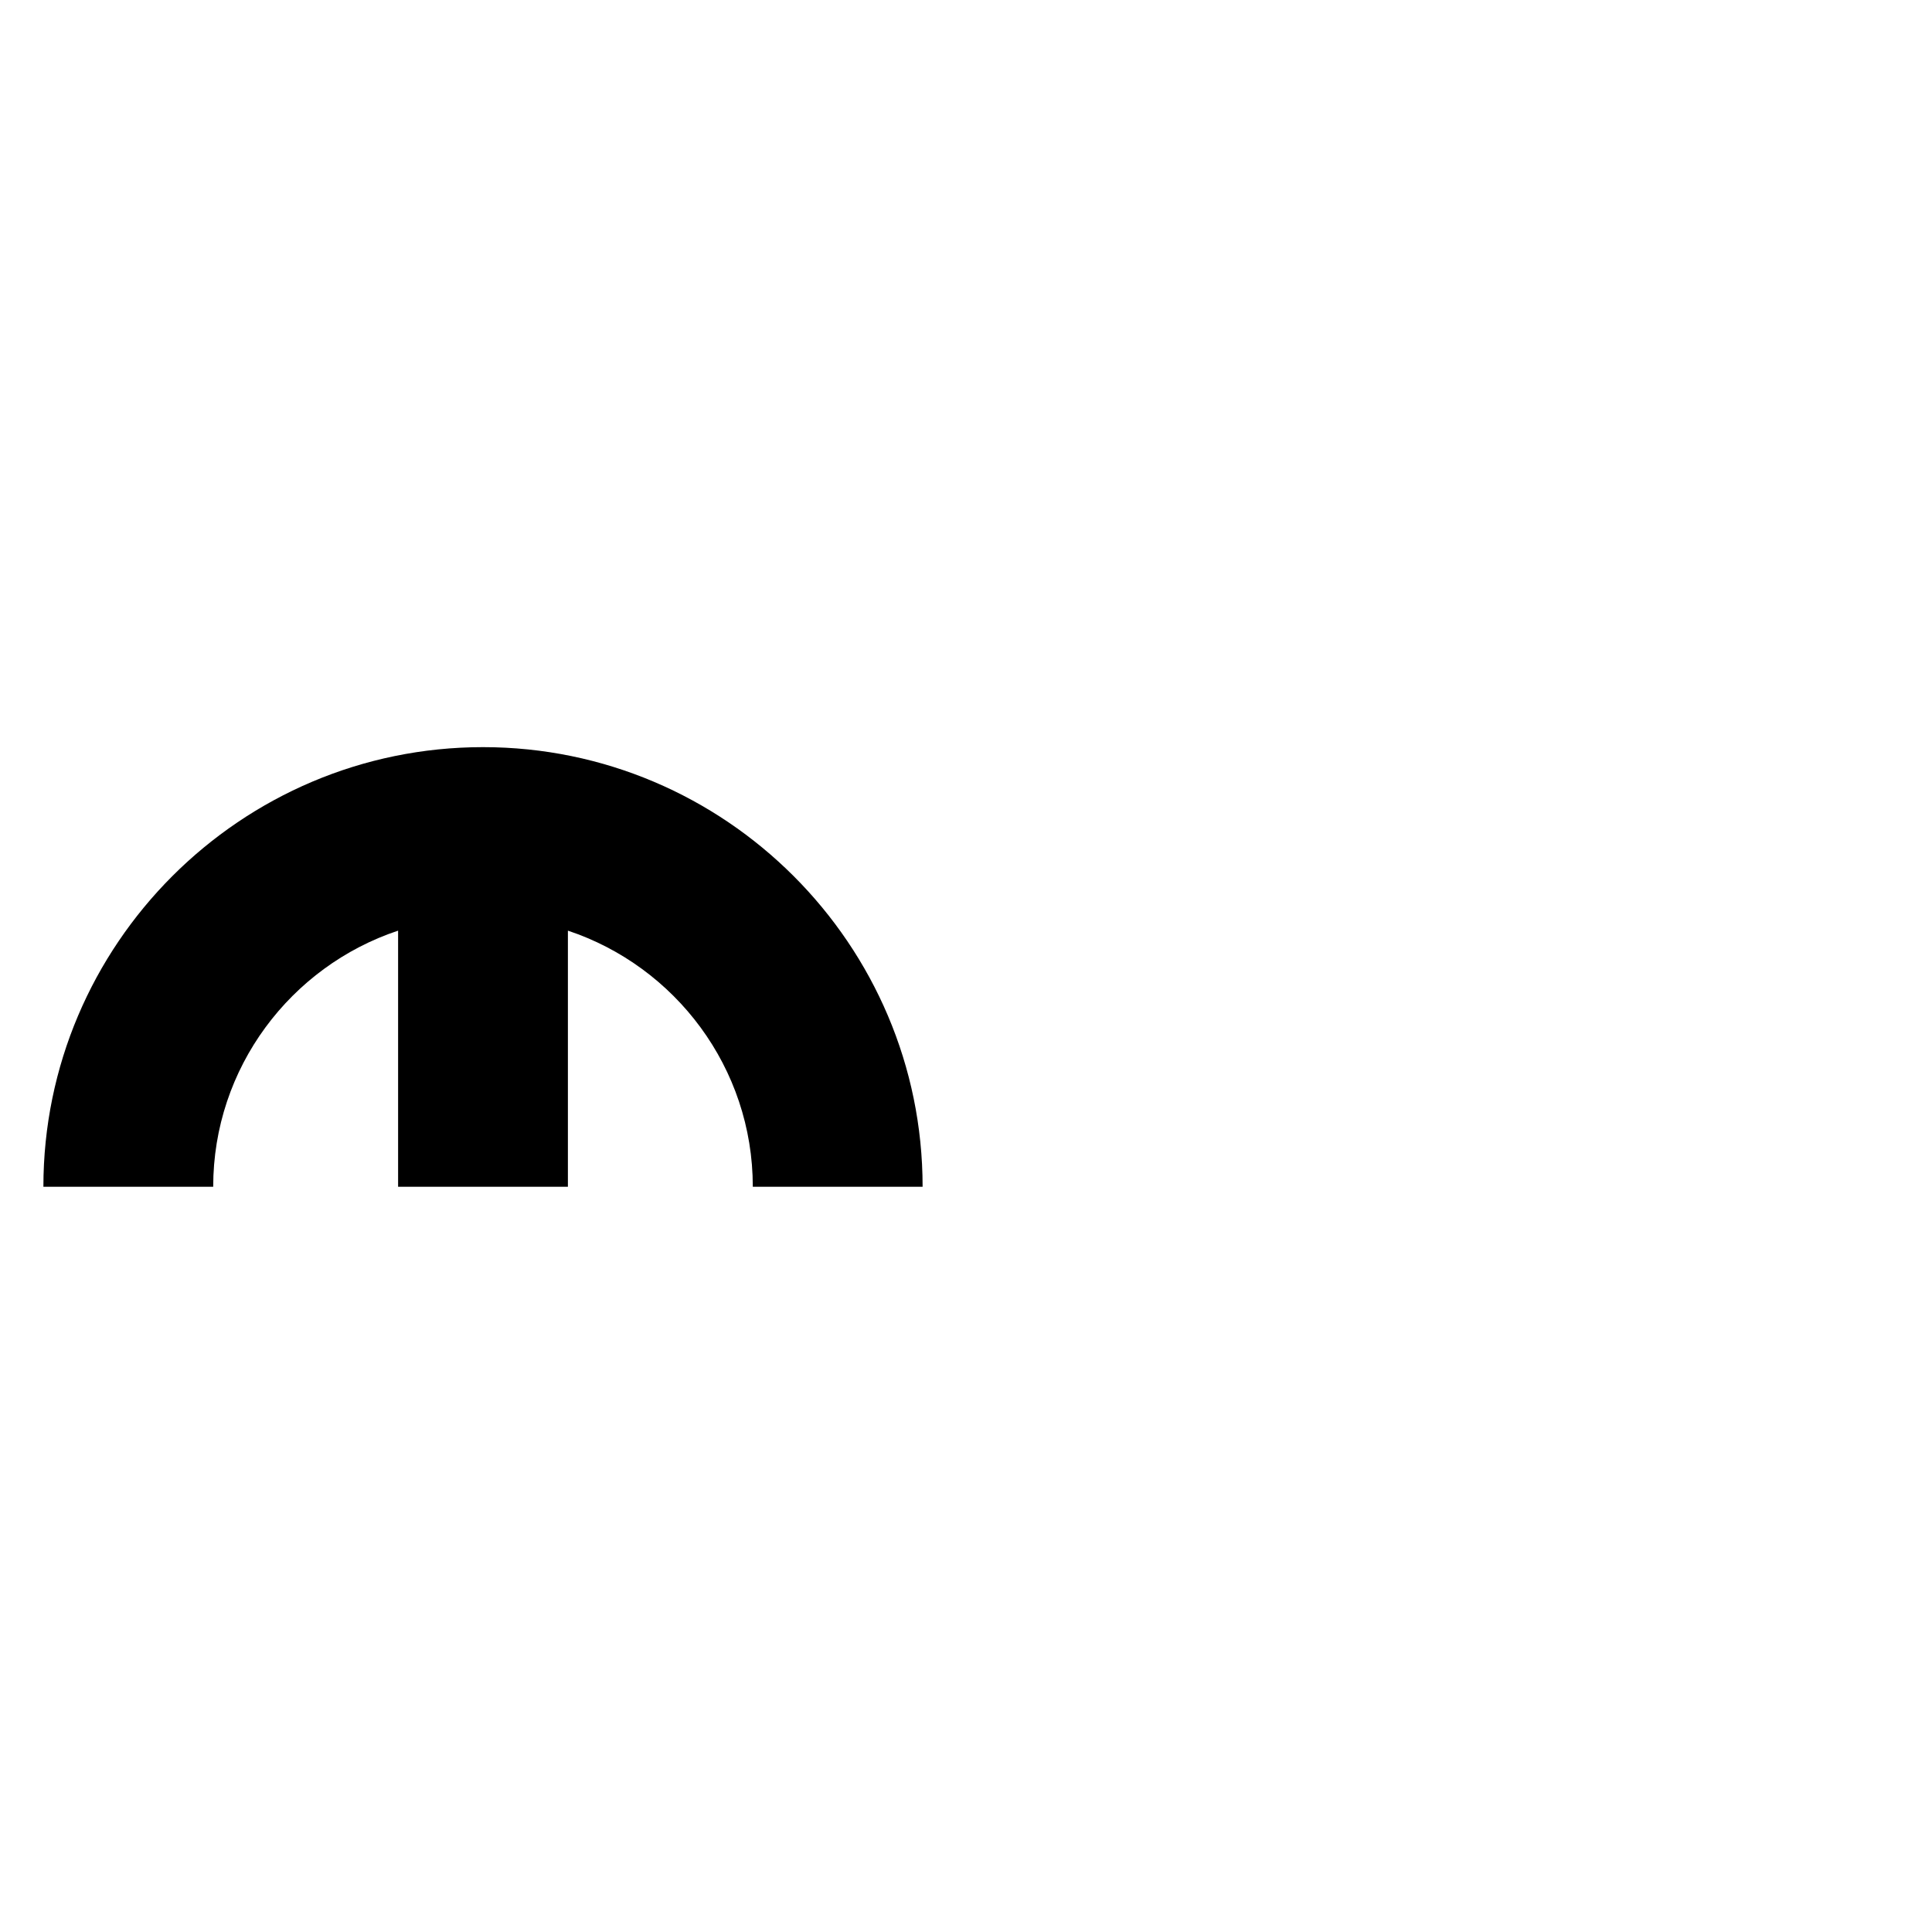
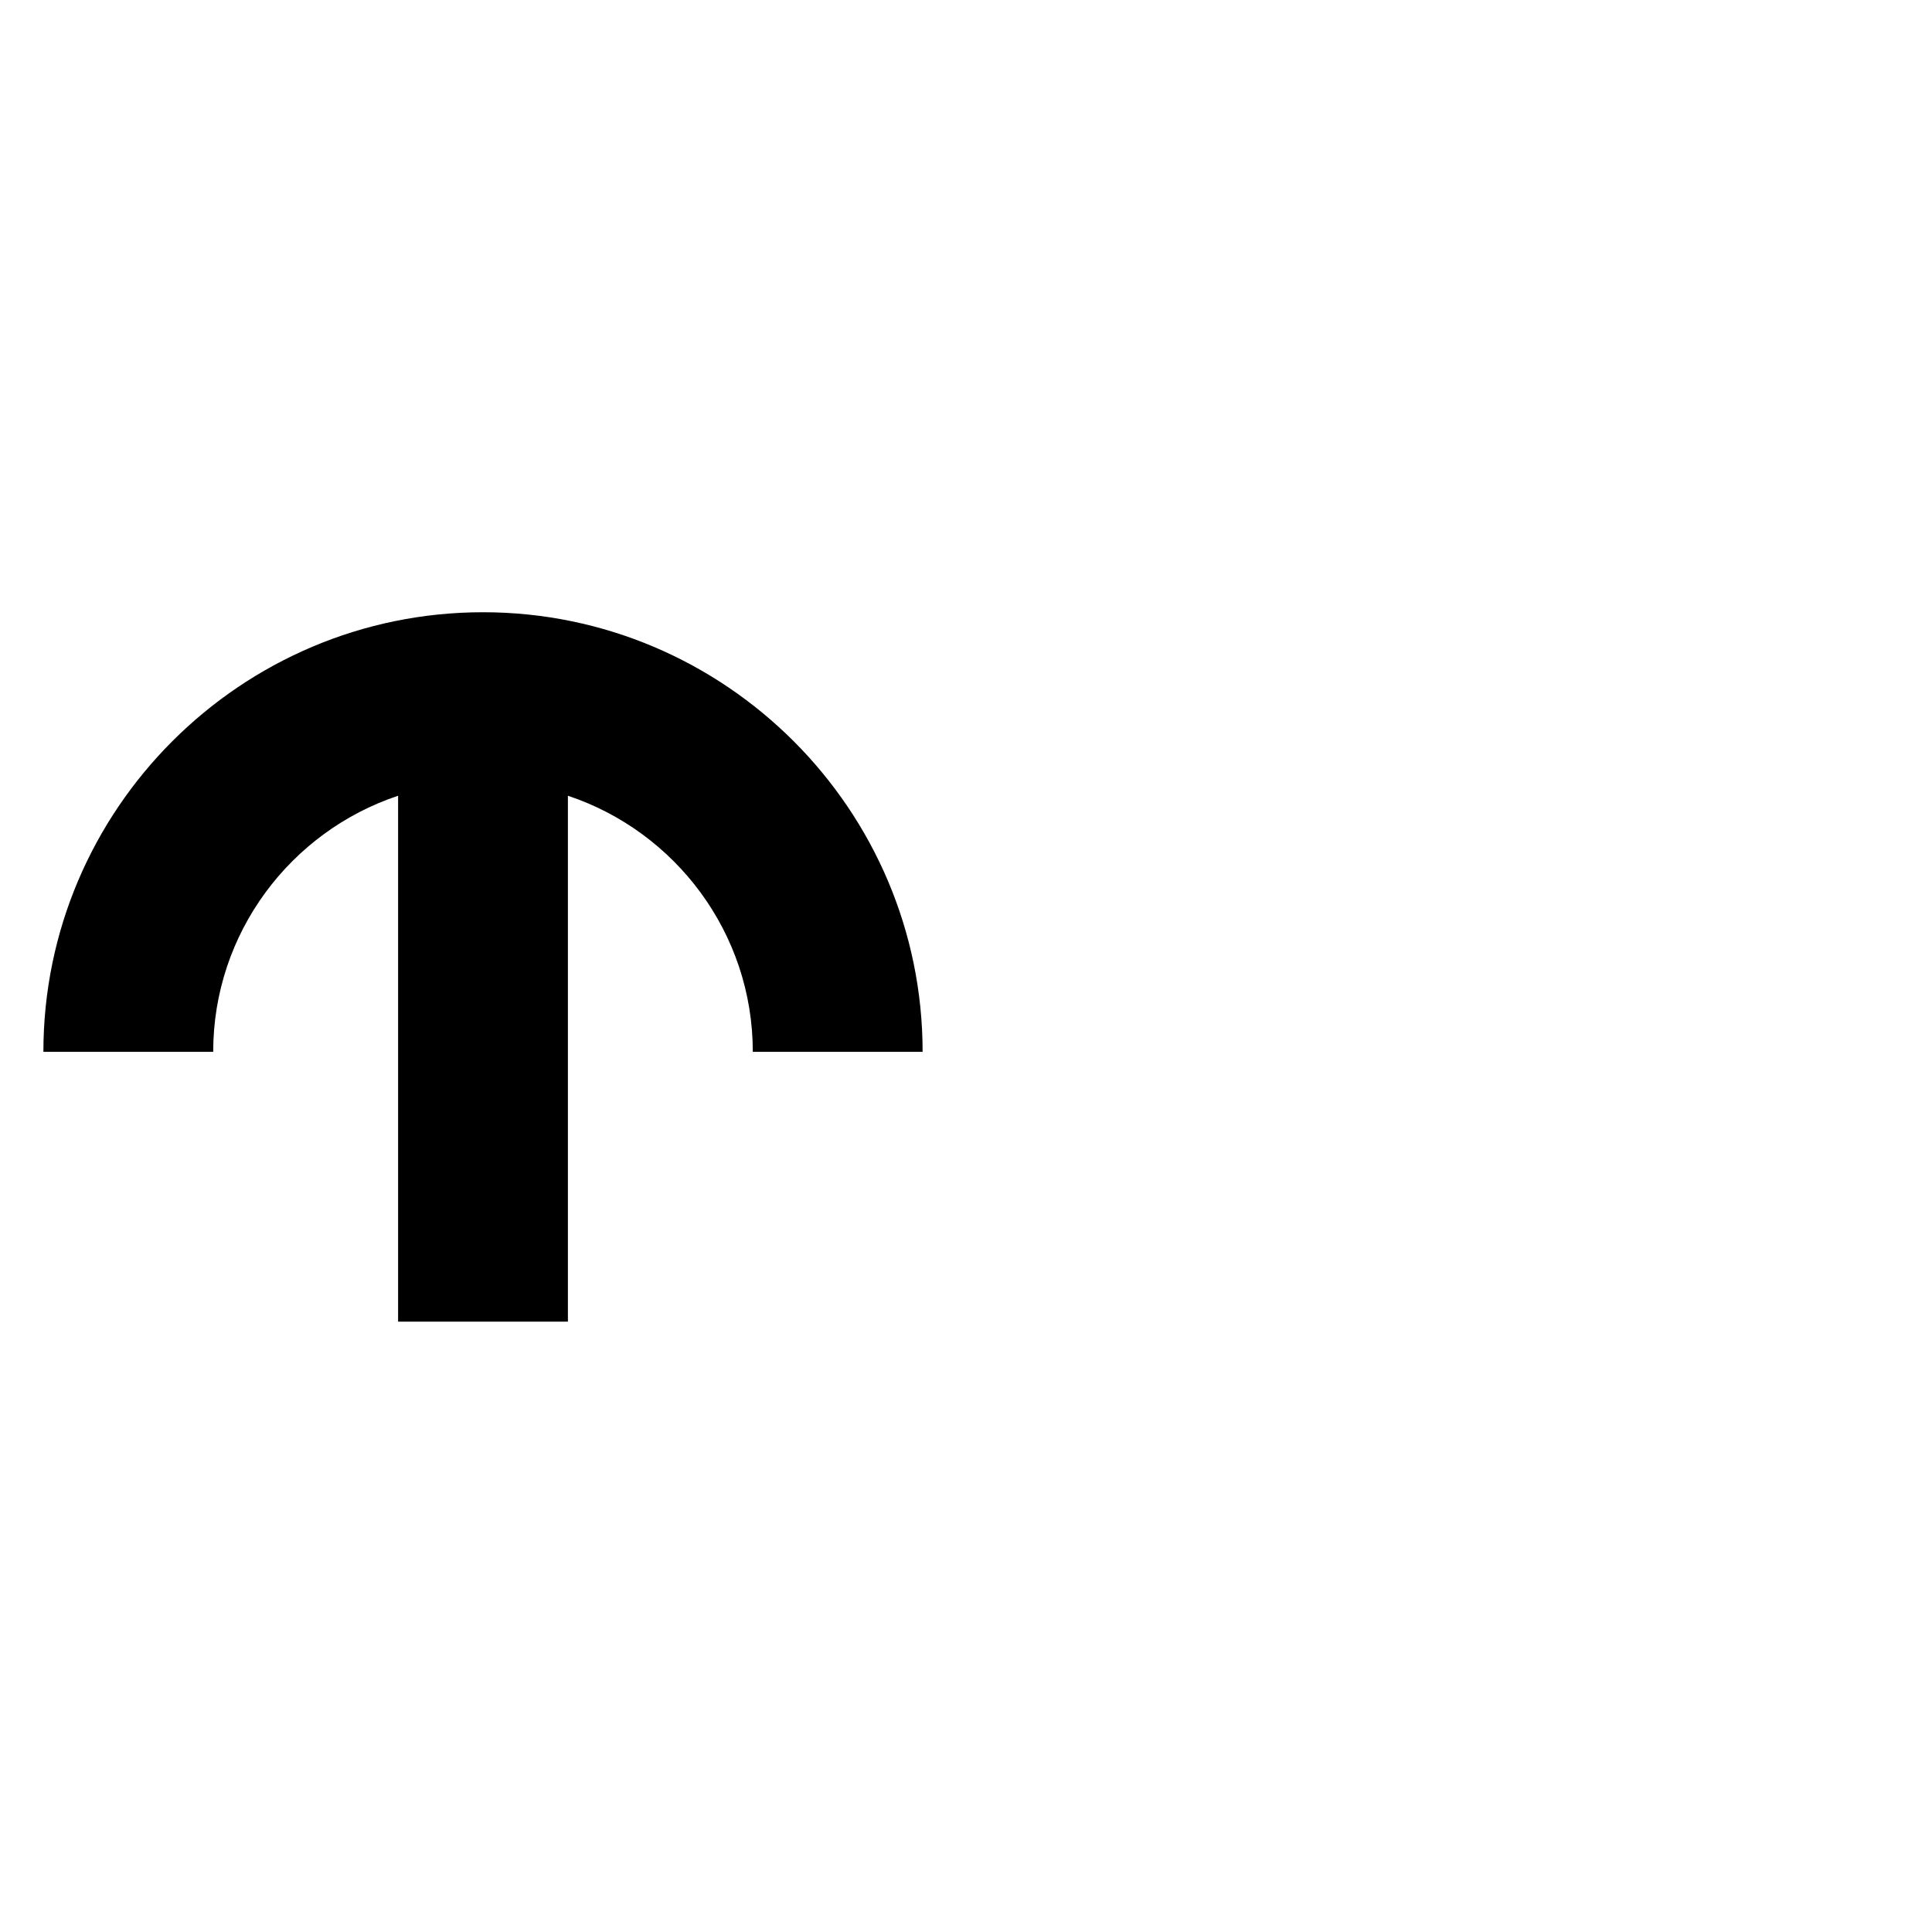
<svg xmlns="http://www.w3.org/2000/svg" width="2048" height="2048">
-   <path id="path1" fill="#000000" stroke="none" d="M 512 792 C 255.206 792 46 1001.19 46 1258 L 226 1258 C 226 1131.812 308.301 1024.358 422 986.525 L 422 1258 L 602 1258 L 602 986.525 C 715.703 1024.359 798 1131.819 798 1258 L 978 1258 C 978 1001.206 768.81 792 512 792 Z" />
+   <path id="path1" fill="#000000" stroke="none" d="M 512 649 C 255.206 649 46 858.19 46 1115 L 226 1115 C 226 988.812 308.301 881.358 422 843.525 L 422 1401 L 602 1401 L 602 843.525 C 715.703 881.359 798 988.818 798 1115 L 978 1115 C 978 858.206 768.81 649 512 649 Z" />
</svg>
